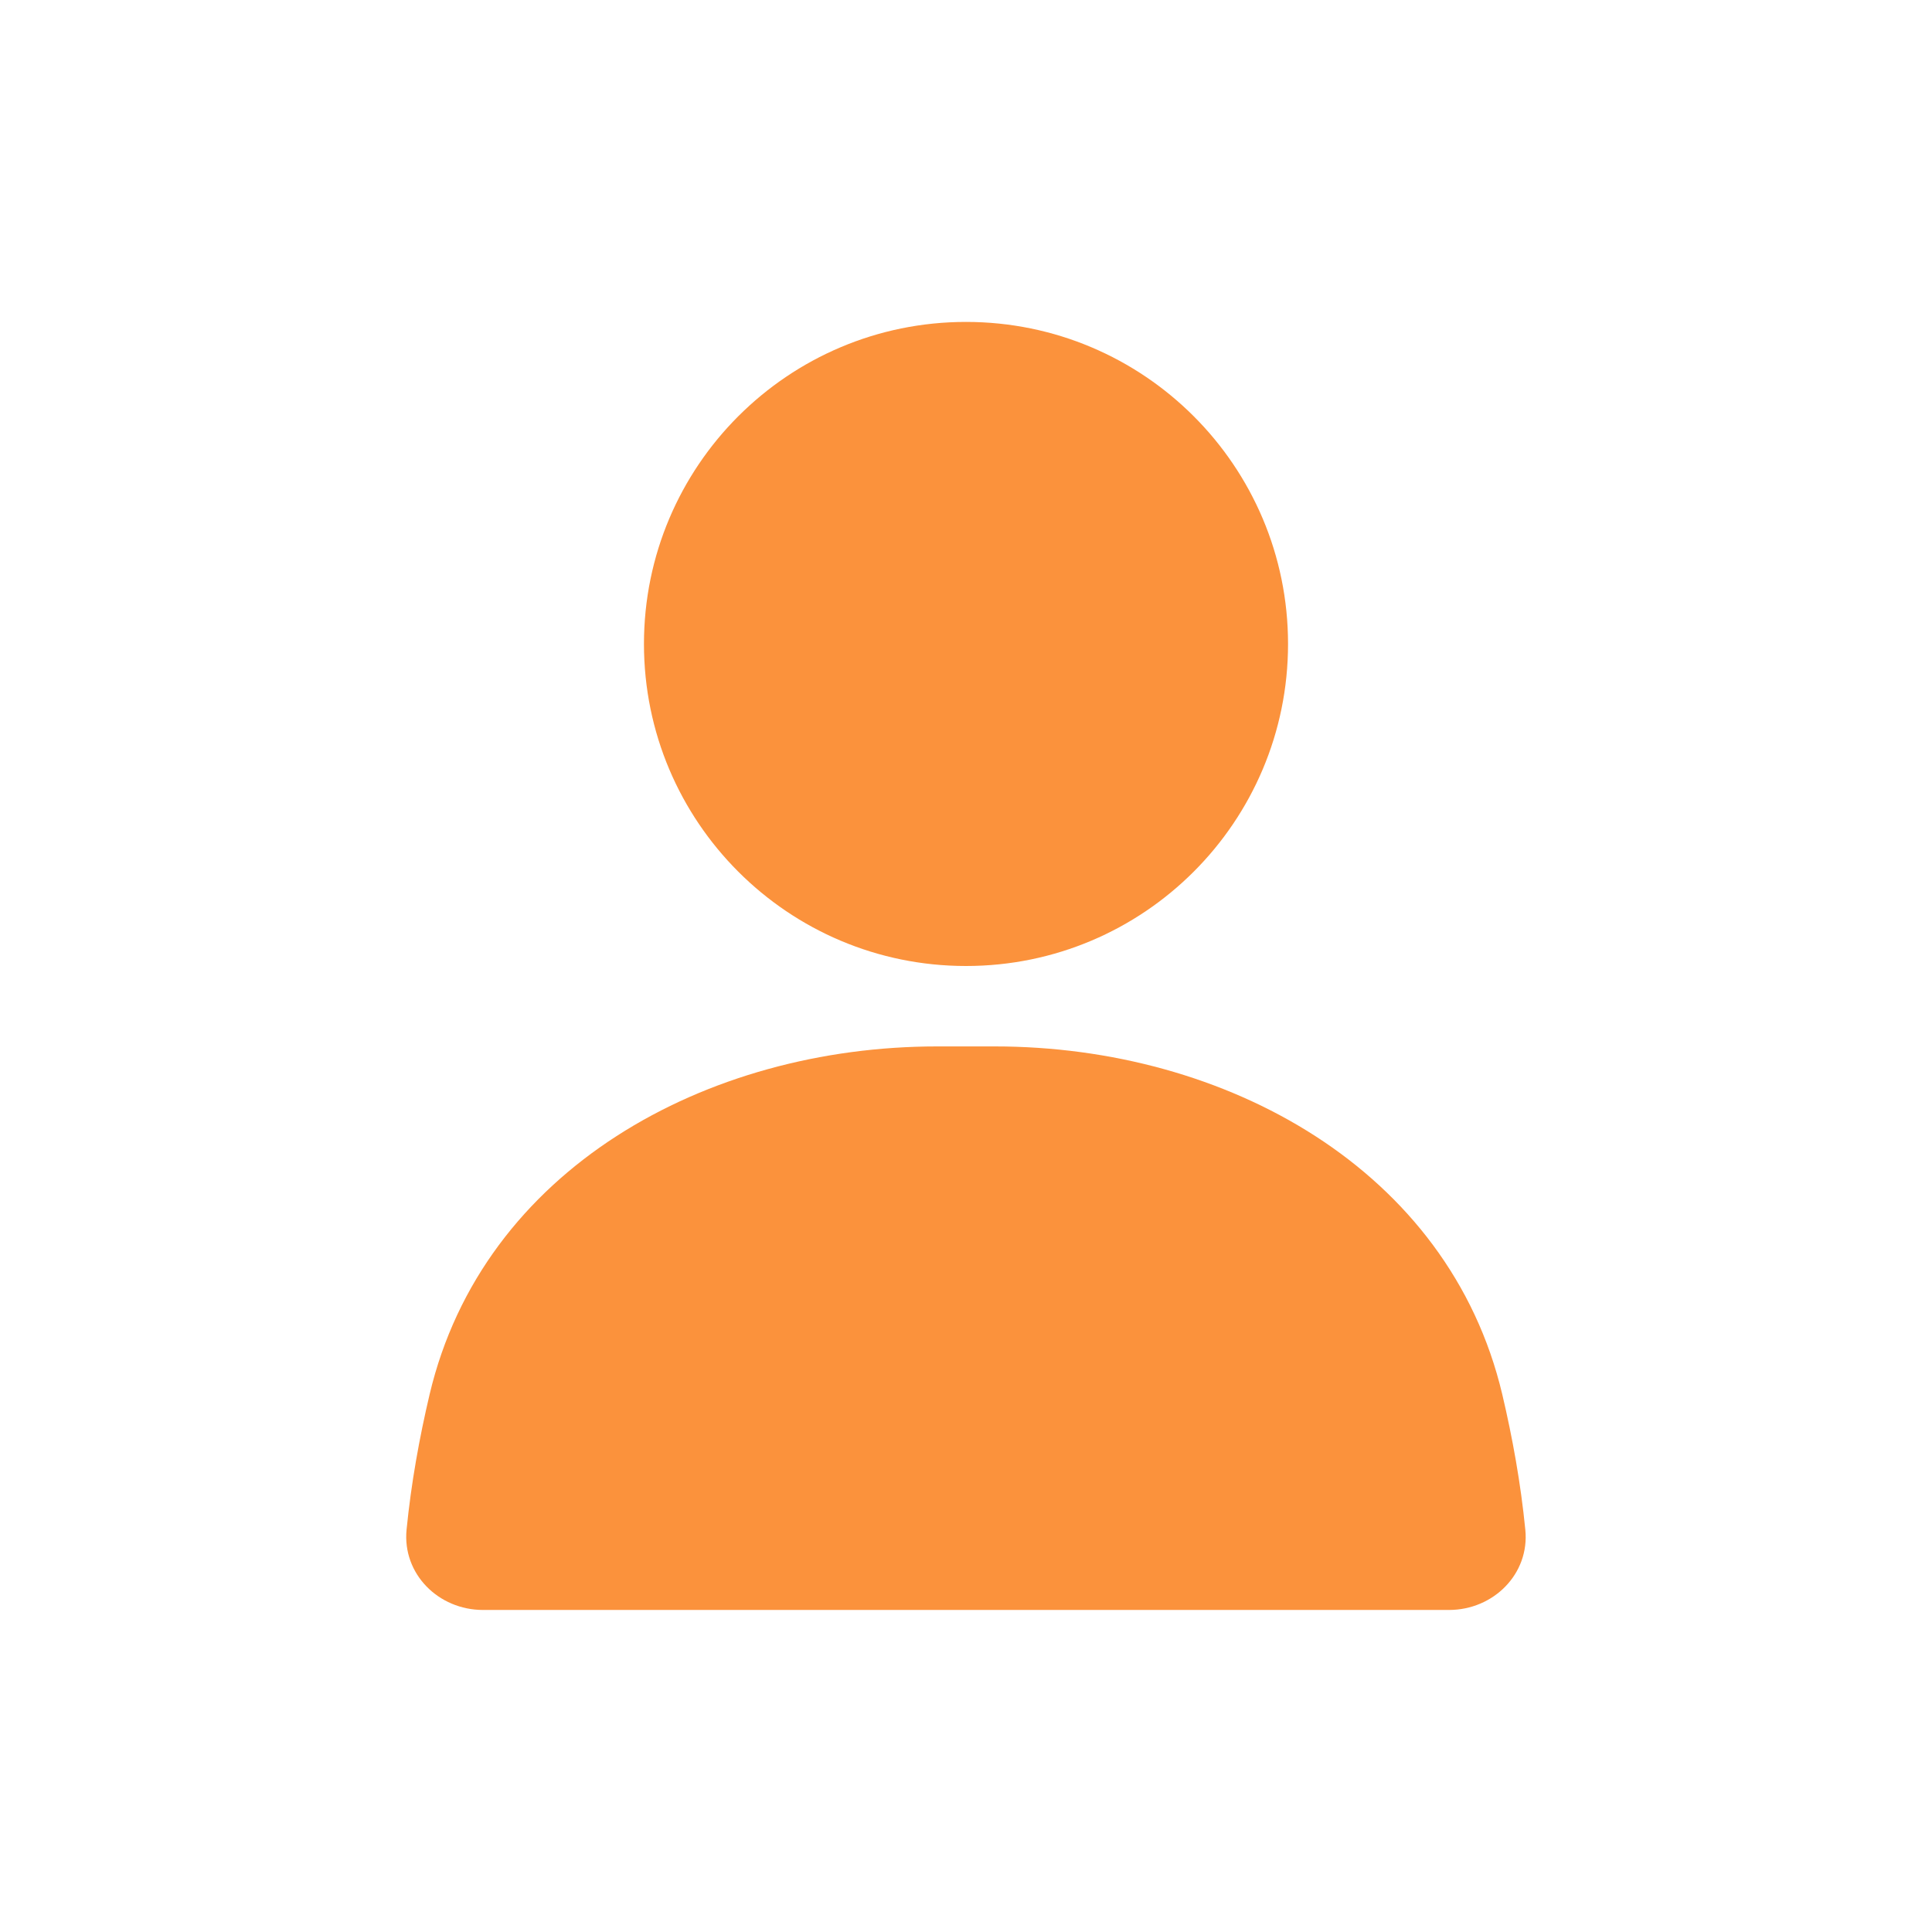
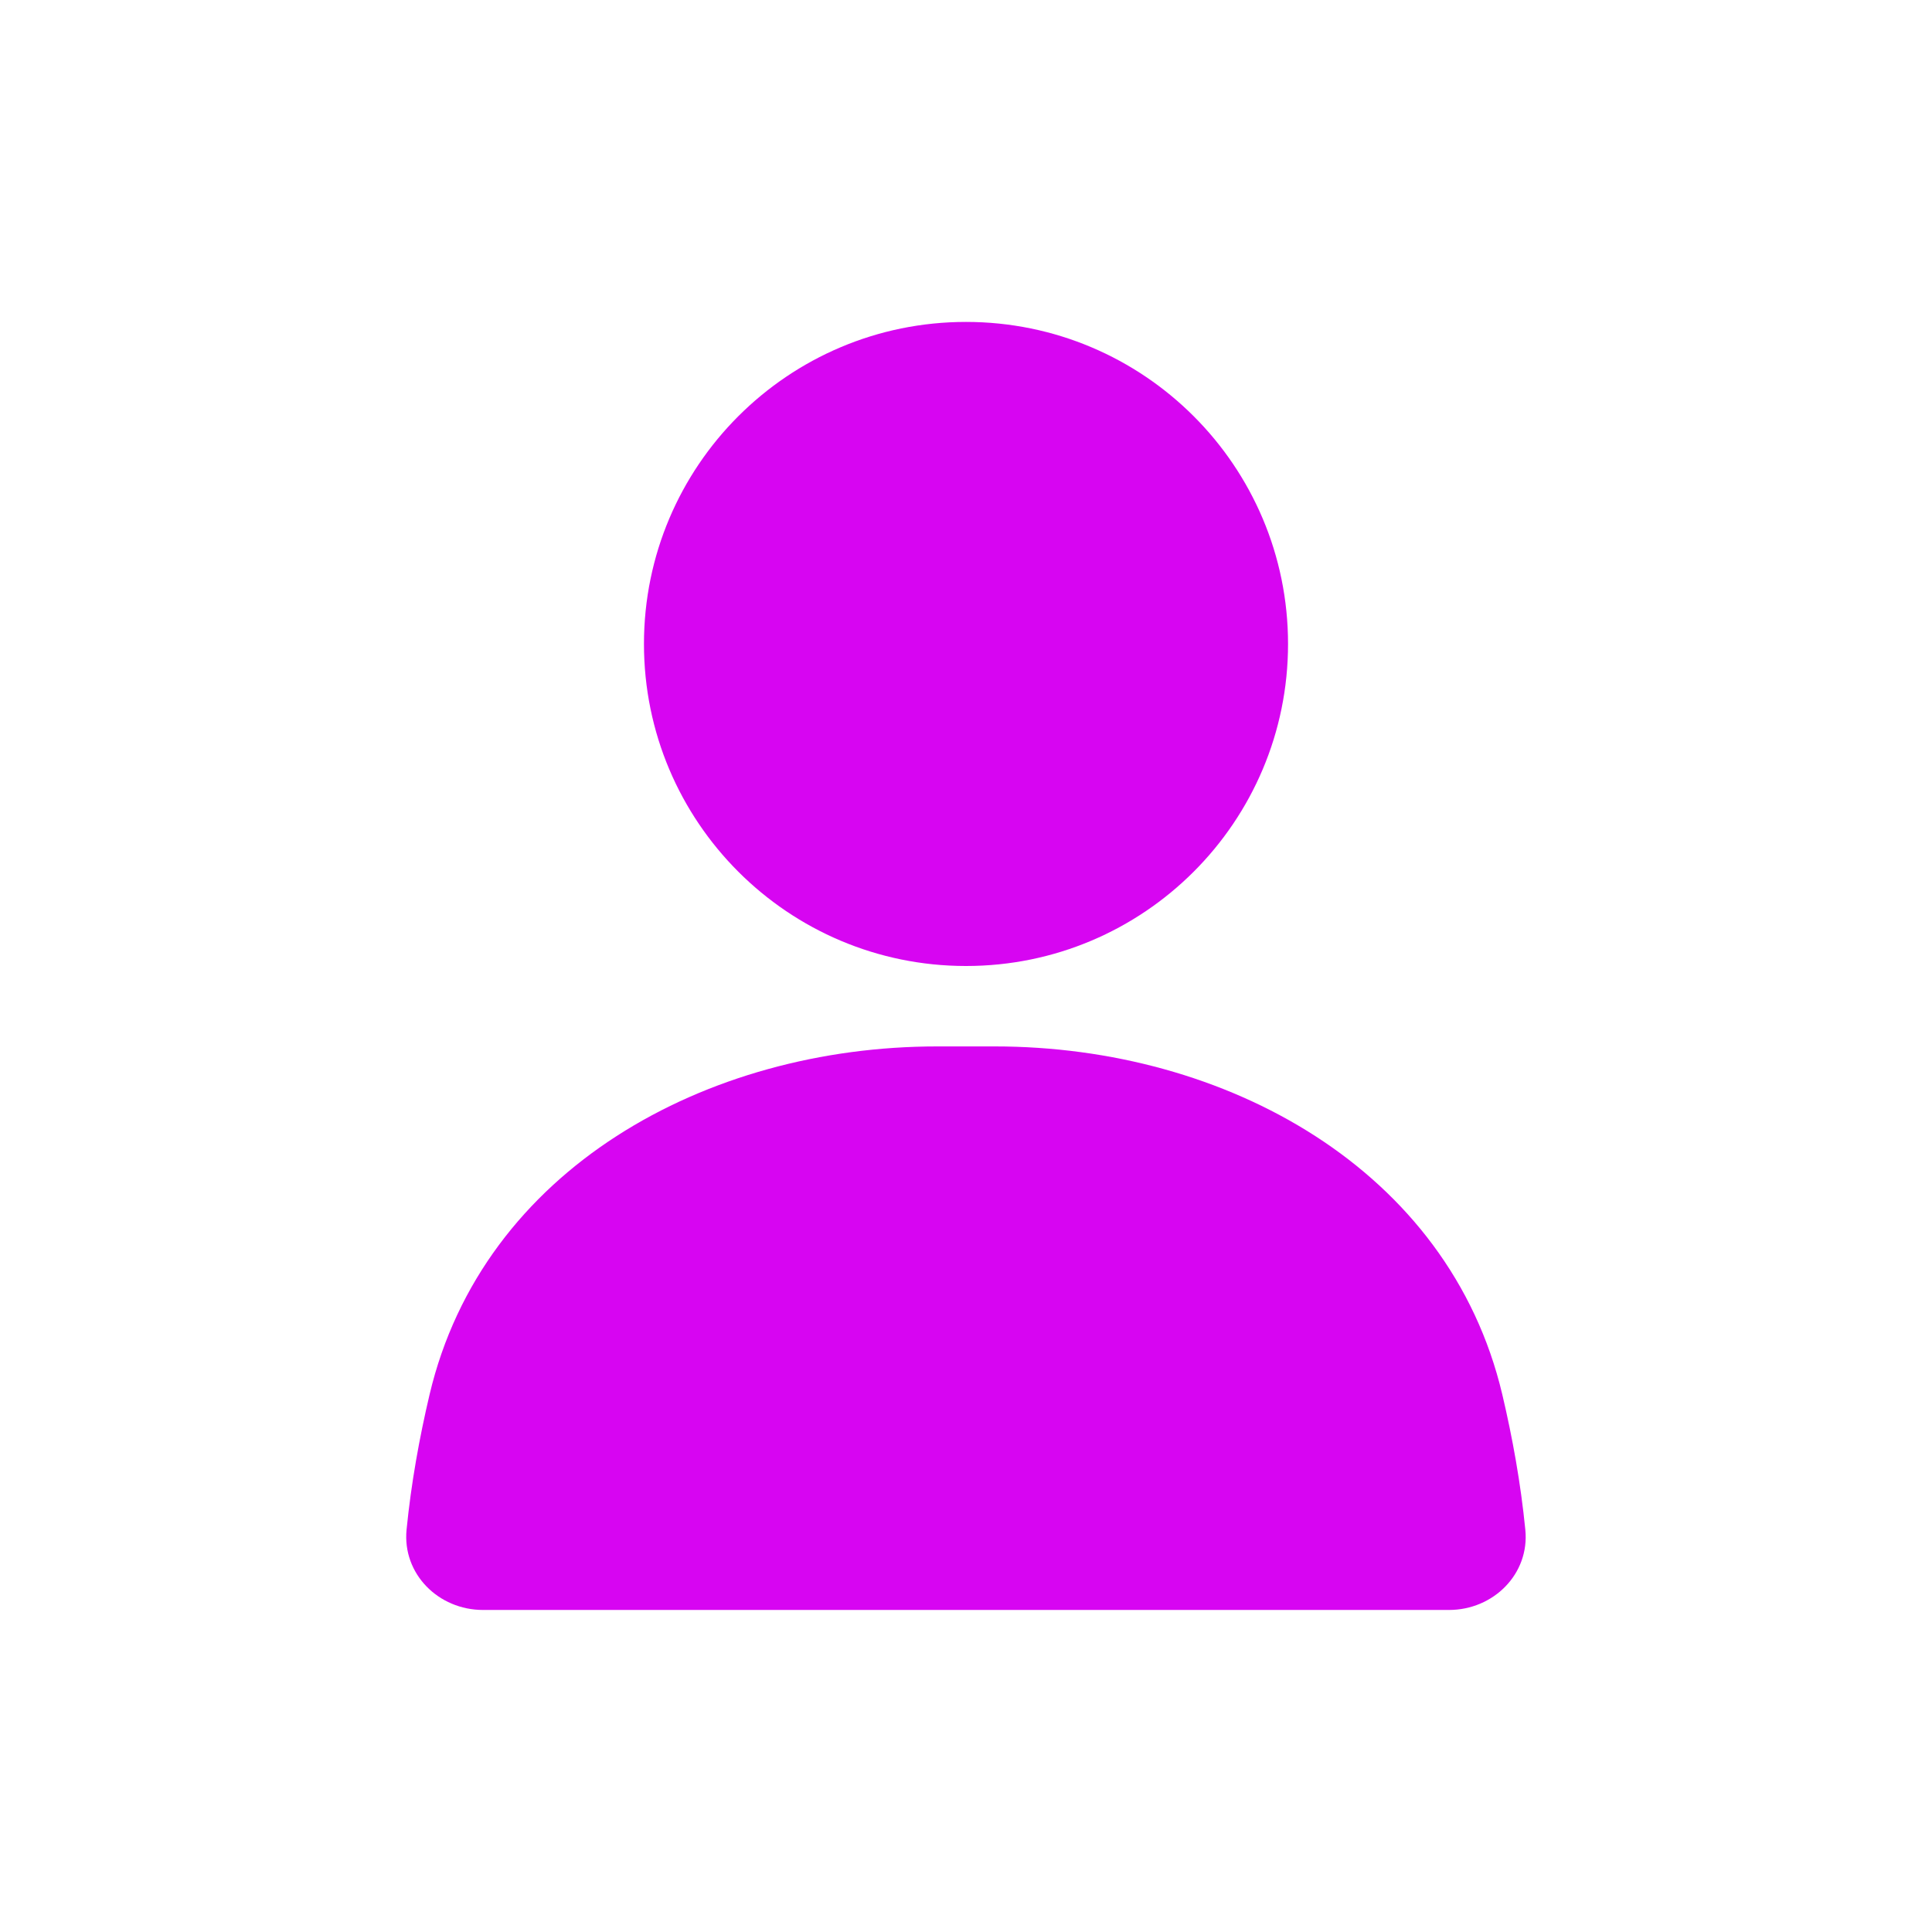
<svg xmlns="http://www.w3.org/2000/svg" width="16" height="16" viewBox="0 0 16 16" fill="none">
-   <circle cx="8" cy="5.333" r="2.667" fill="#FB923C" />
-   <path d="M3.558 11.547C3.999 9.684 5.847 8.666 7.761 8.666H8.238C10.152 8.666 12 9.684 12.441 11.547C12.526 11.907 12.594 12.284 12.632 12.668C12.669 13.034 12.368 13.333 12 13.333H4C3.631 13.333 3.331 13.034 3.367 12.668C3.405 12.284 3.473 11.907 3.558 11.547Z" fill="#FB923C" />
+   <circle cx="8" cy="5.333" r="2.667" fill="#d705f2" />
+   <path d="M3.558 11.547C3.999 9.684 5.847 8.666 7.761 8.666H8.238C10.152 8.666 12 9.684 12.441 11.547C12.526 11.907 12.594 12.284 12.632 12.668C12.669 13.034 12.368 13.333 12 13.333H4C3.631 13.333 3.331 13.034 3.367 12.668C3.405 12.284 3.473 11.907 3.558 11.547Z" fill="#d705f2" />
</svg>
